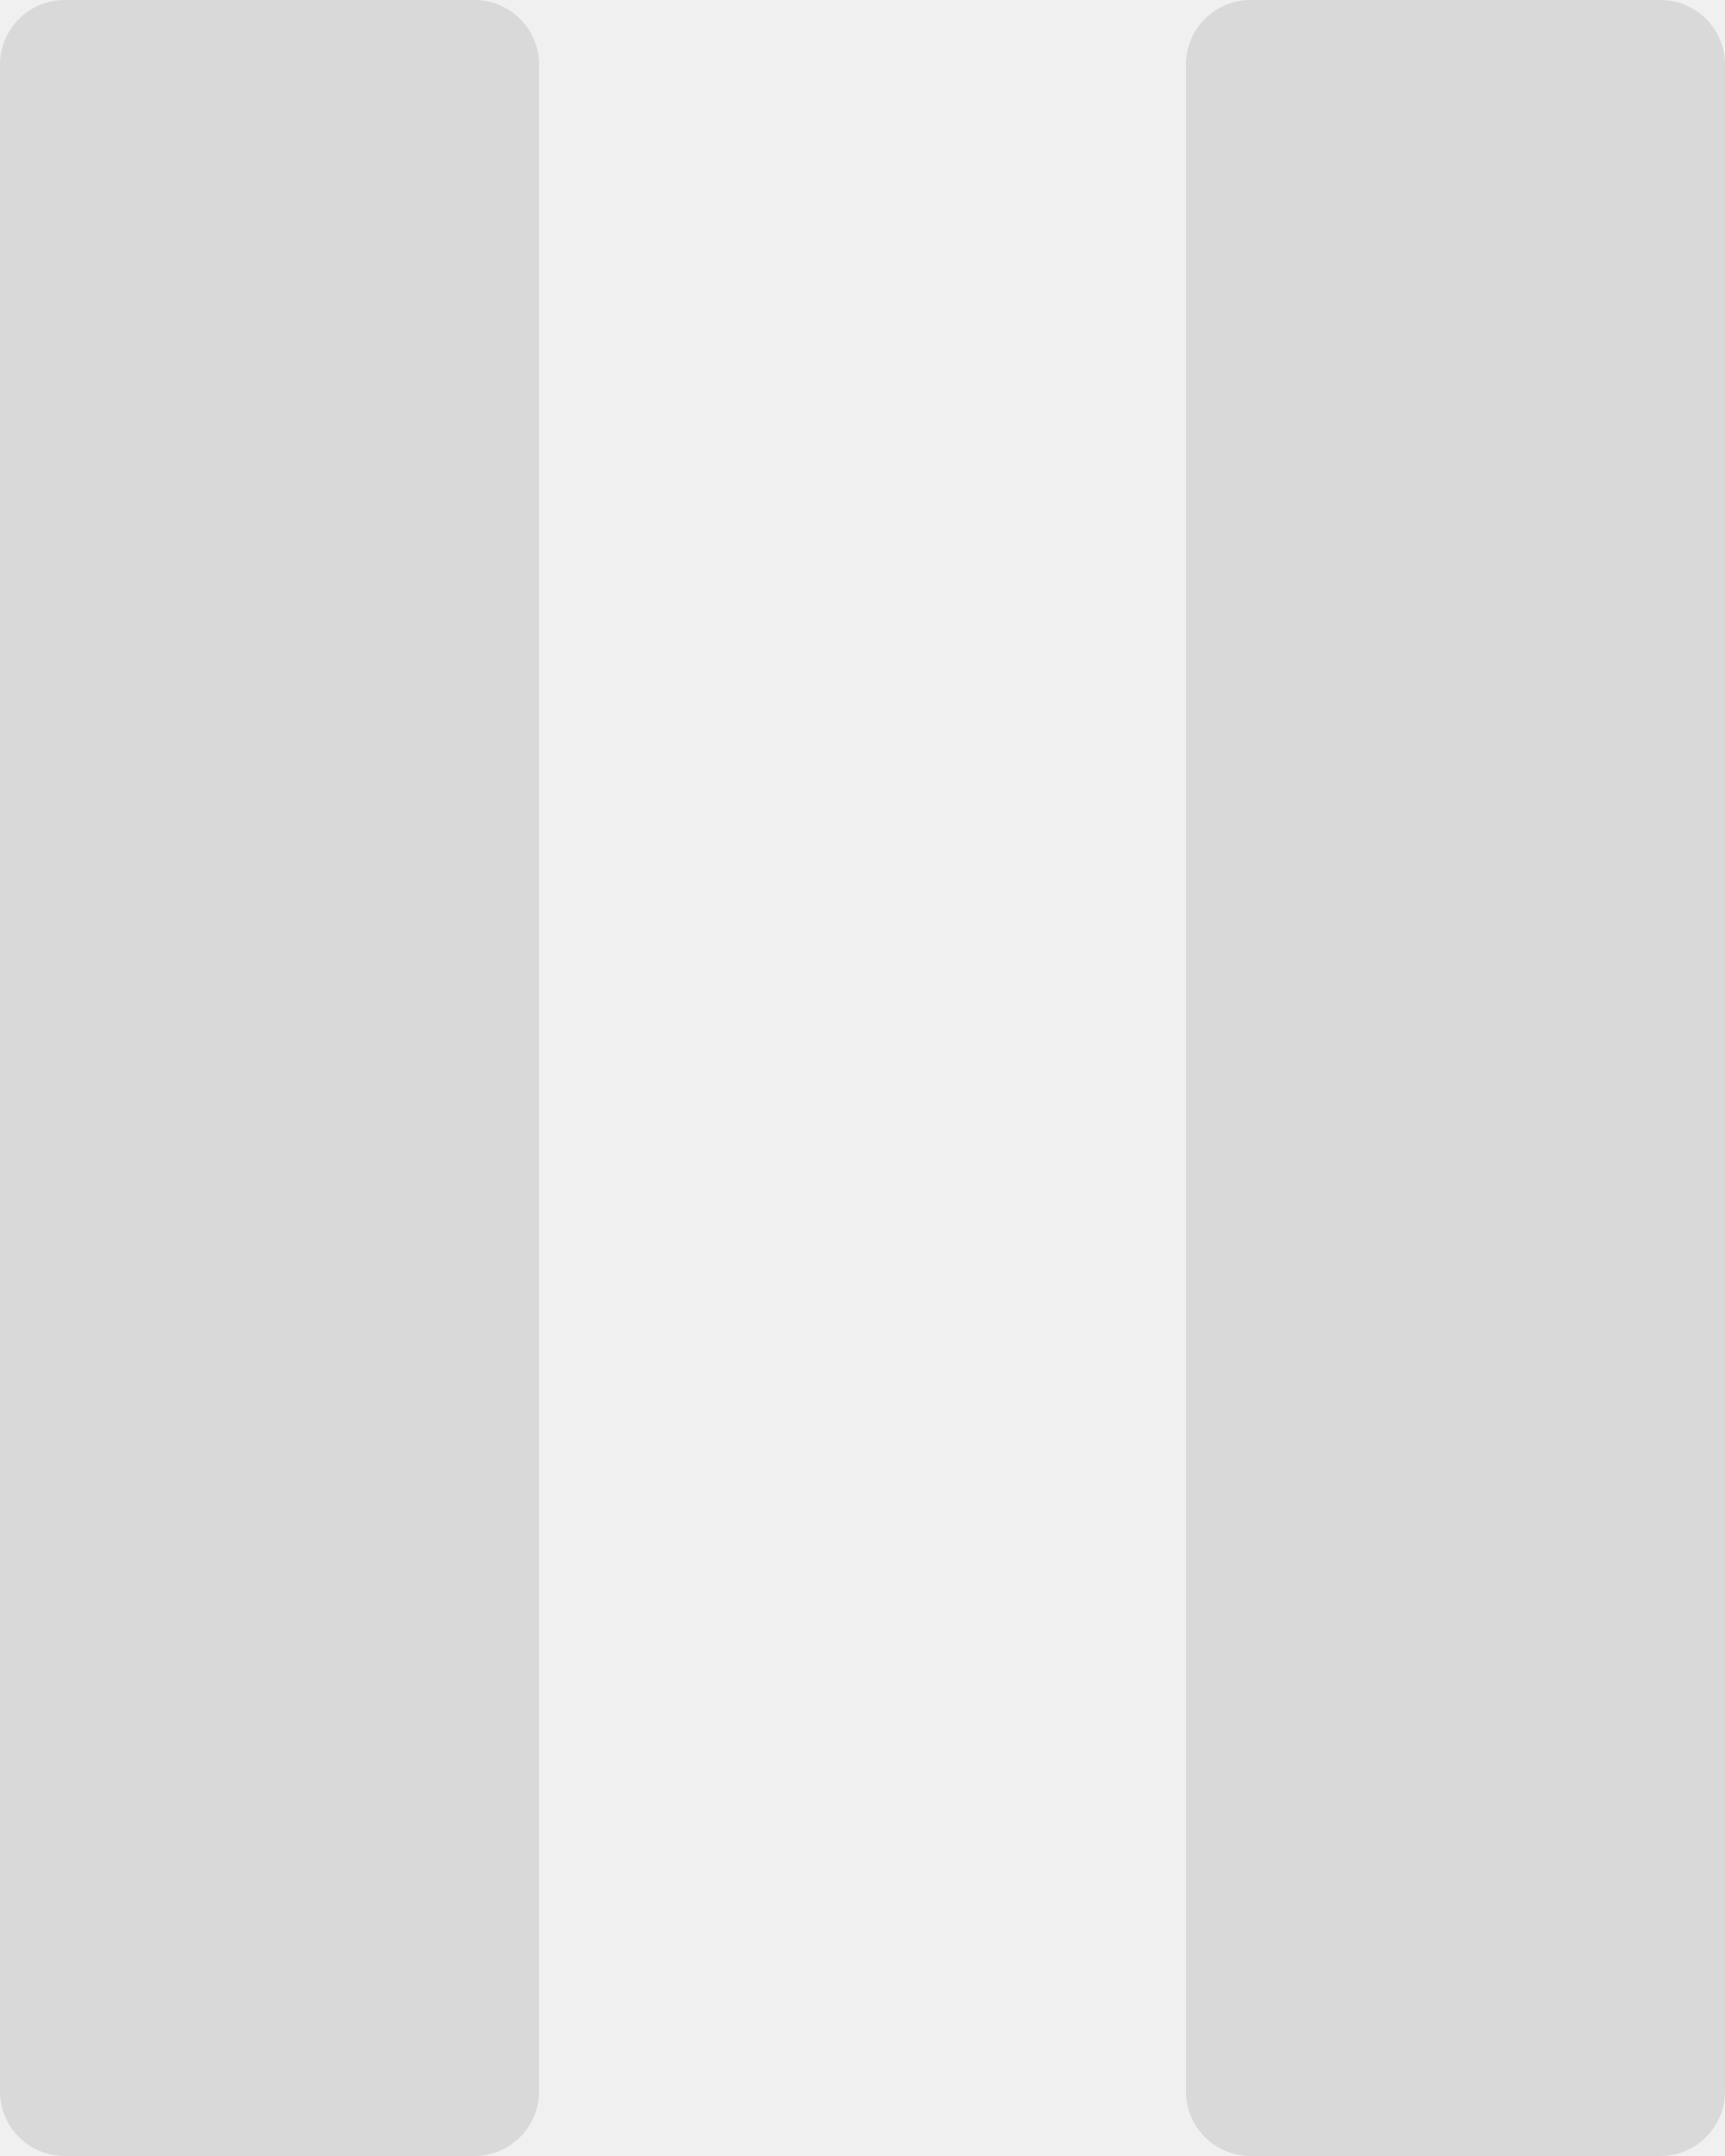
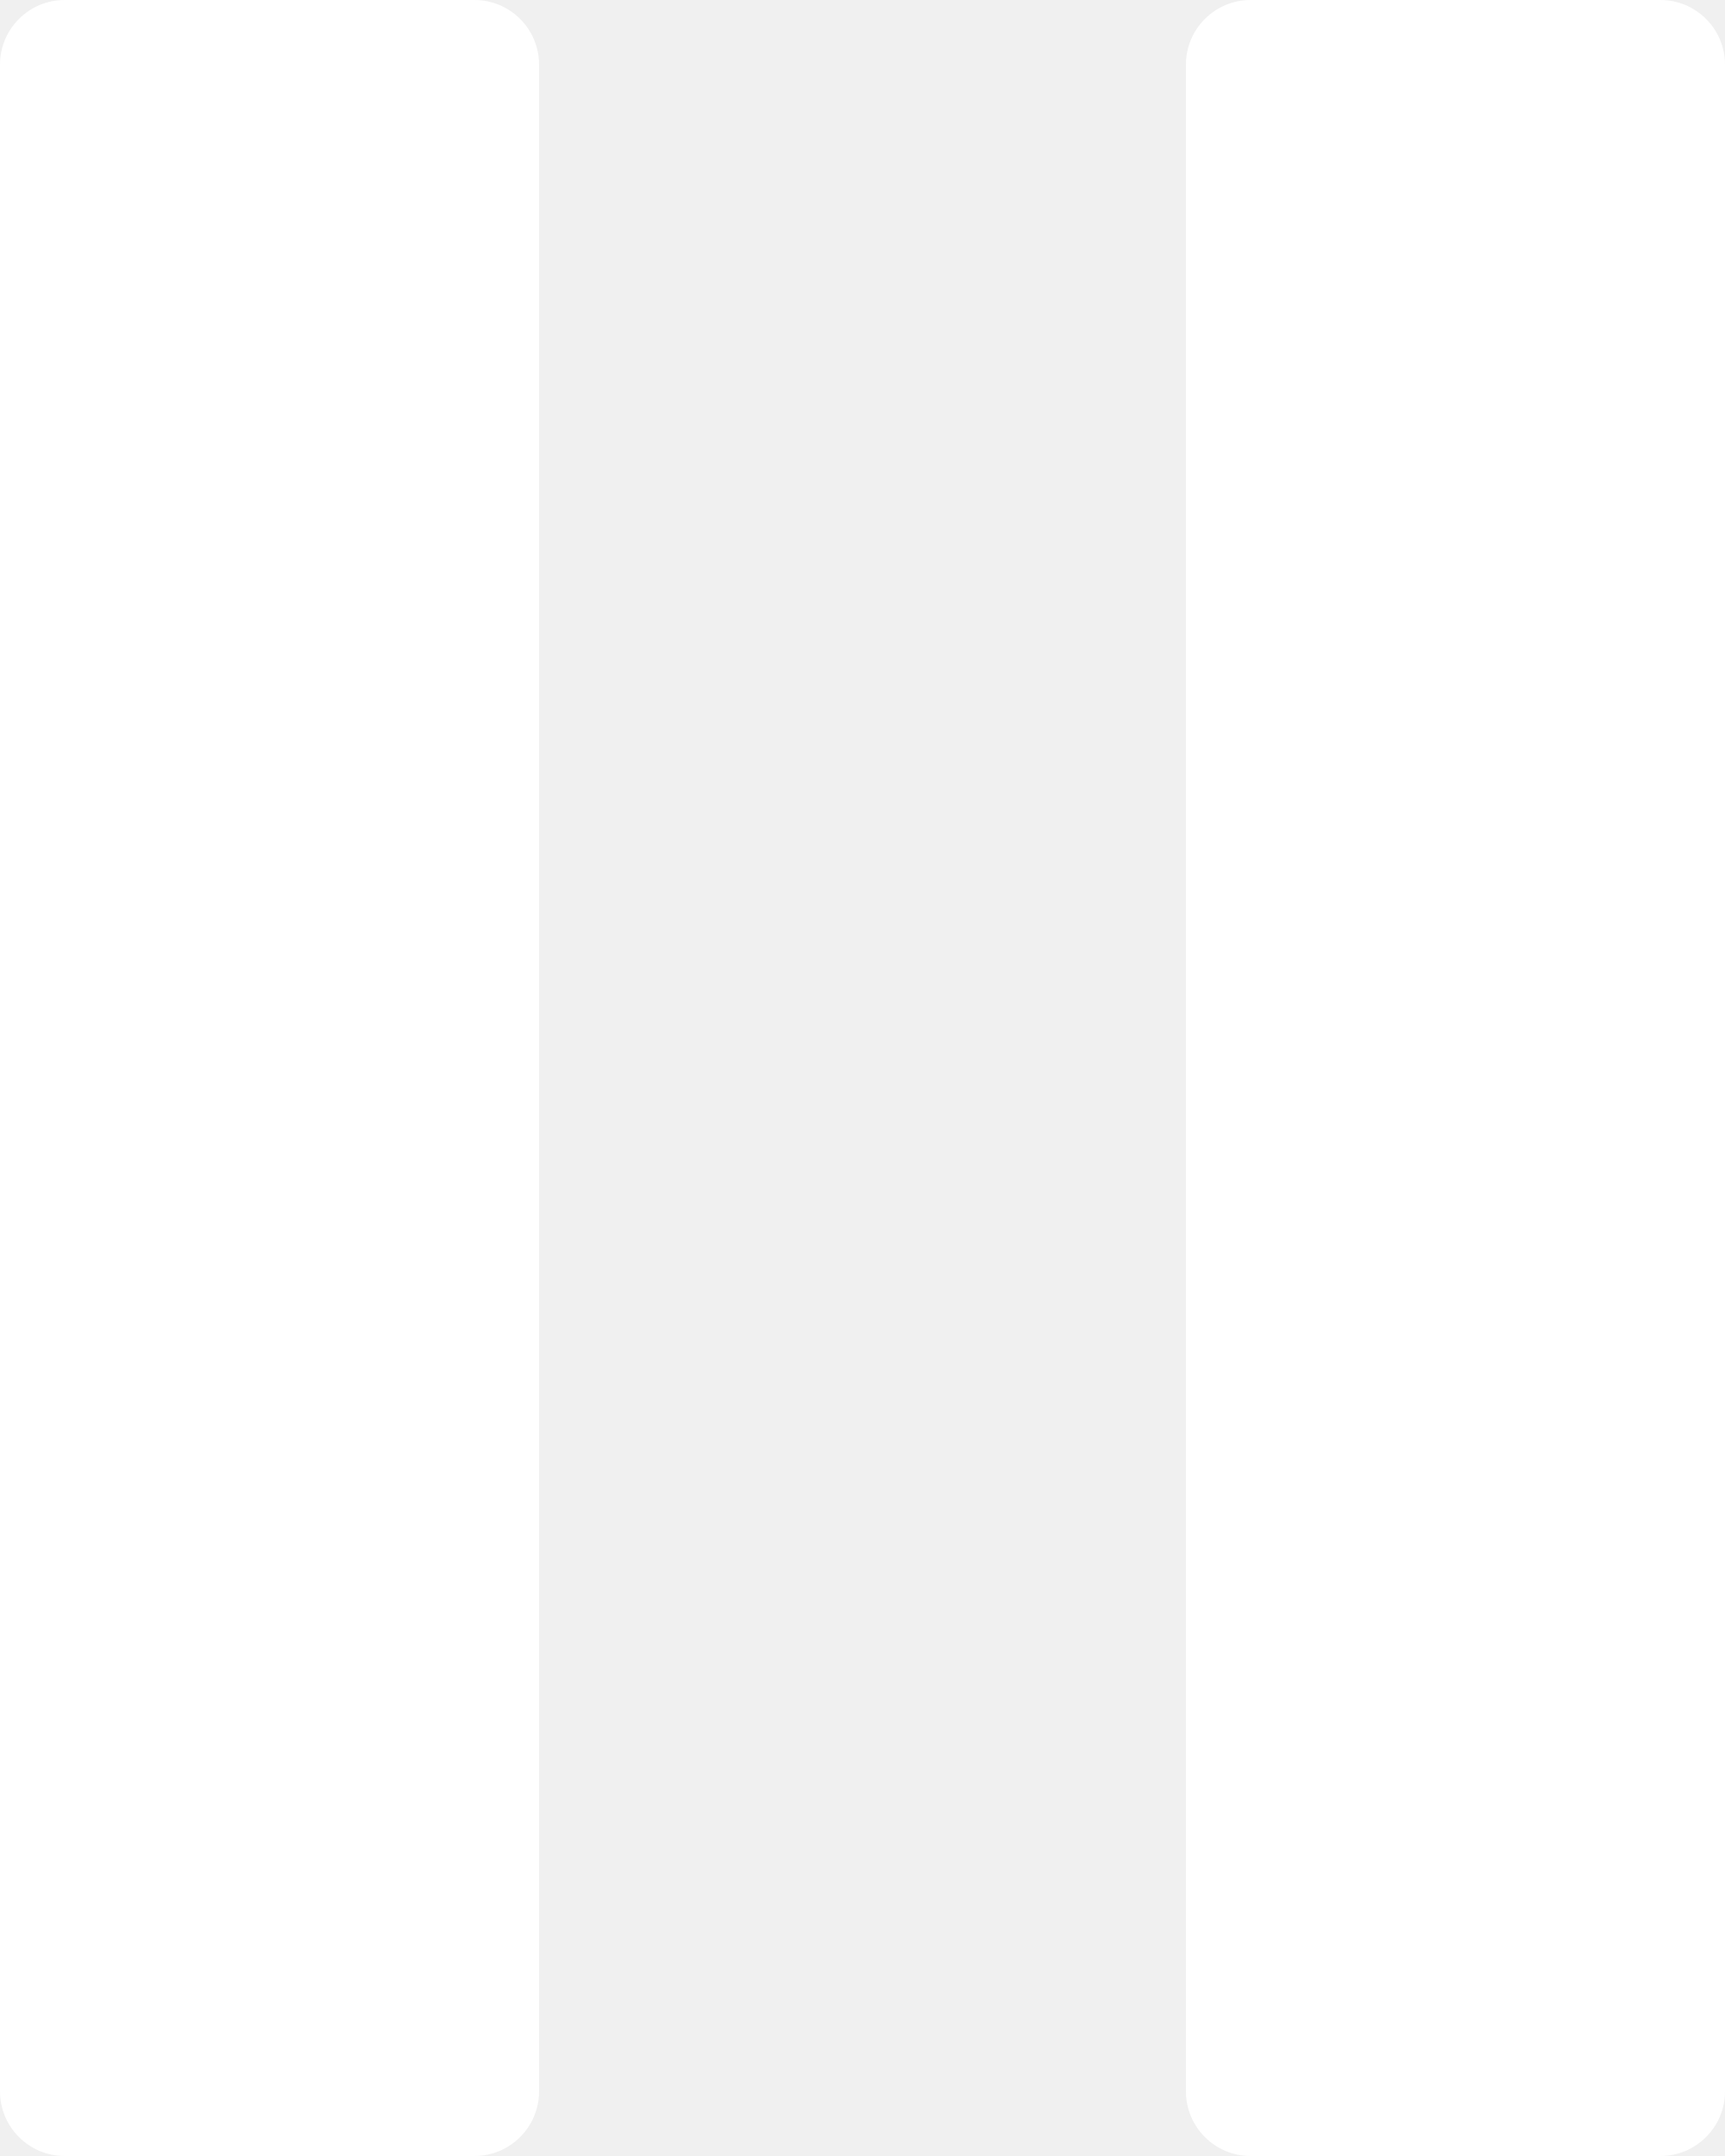
<svg xmlns="http://www.w3.org/2000/svg" height="100%" viewBox="0 0 80 100" fill="none">
-   <rect width="25" height="100" rx="3" fill="#D9D9D9" />
-   <rect x="55" width="25" height="100" rx="3" fill="#D9D9D9" />
+   <rect width="25" height="100" rx="3" fill="#FFFFFF" />
+   <rect x="55" width="25" height="100" rx="3" fill="#FFFFFF" />
</svg>
